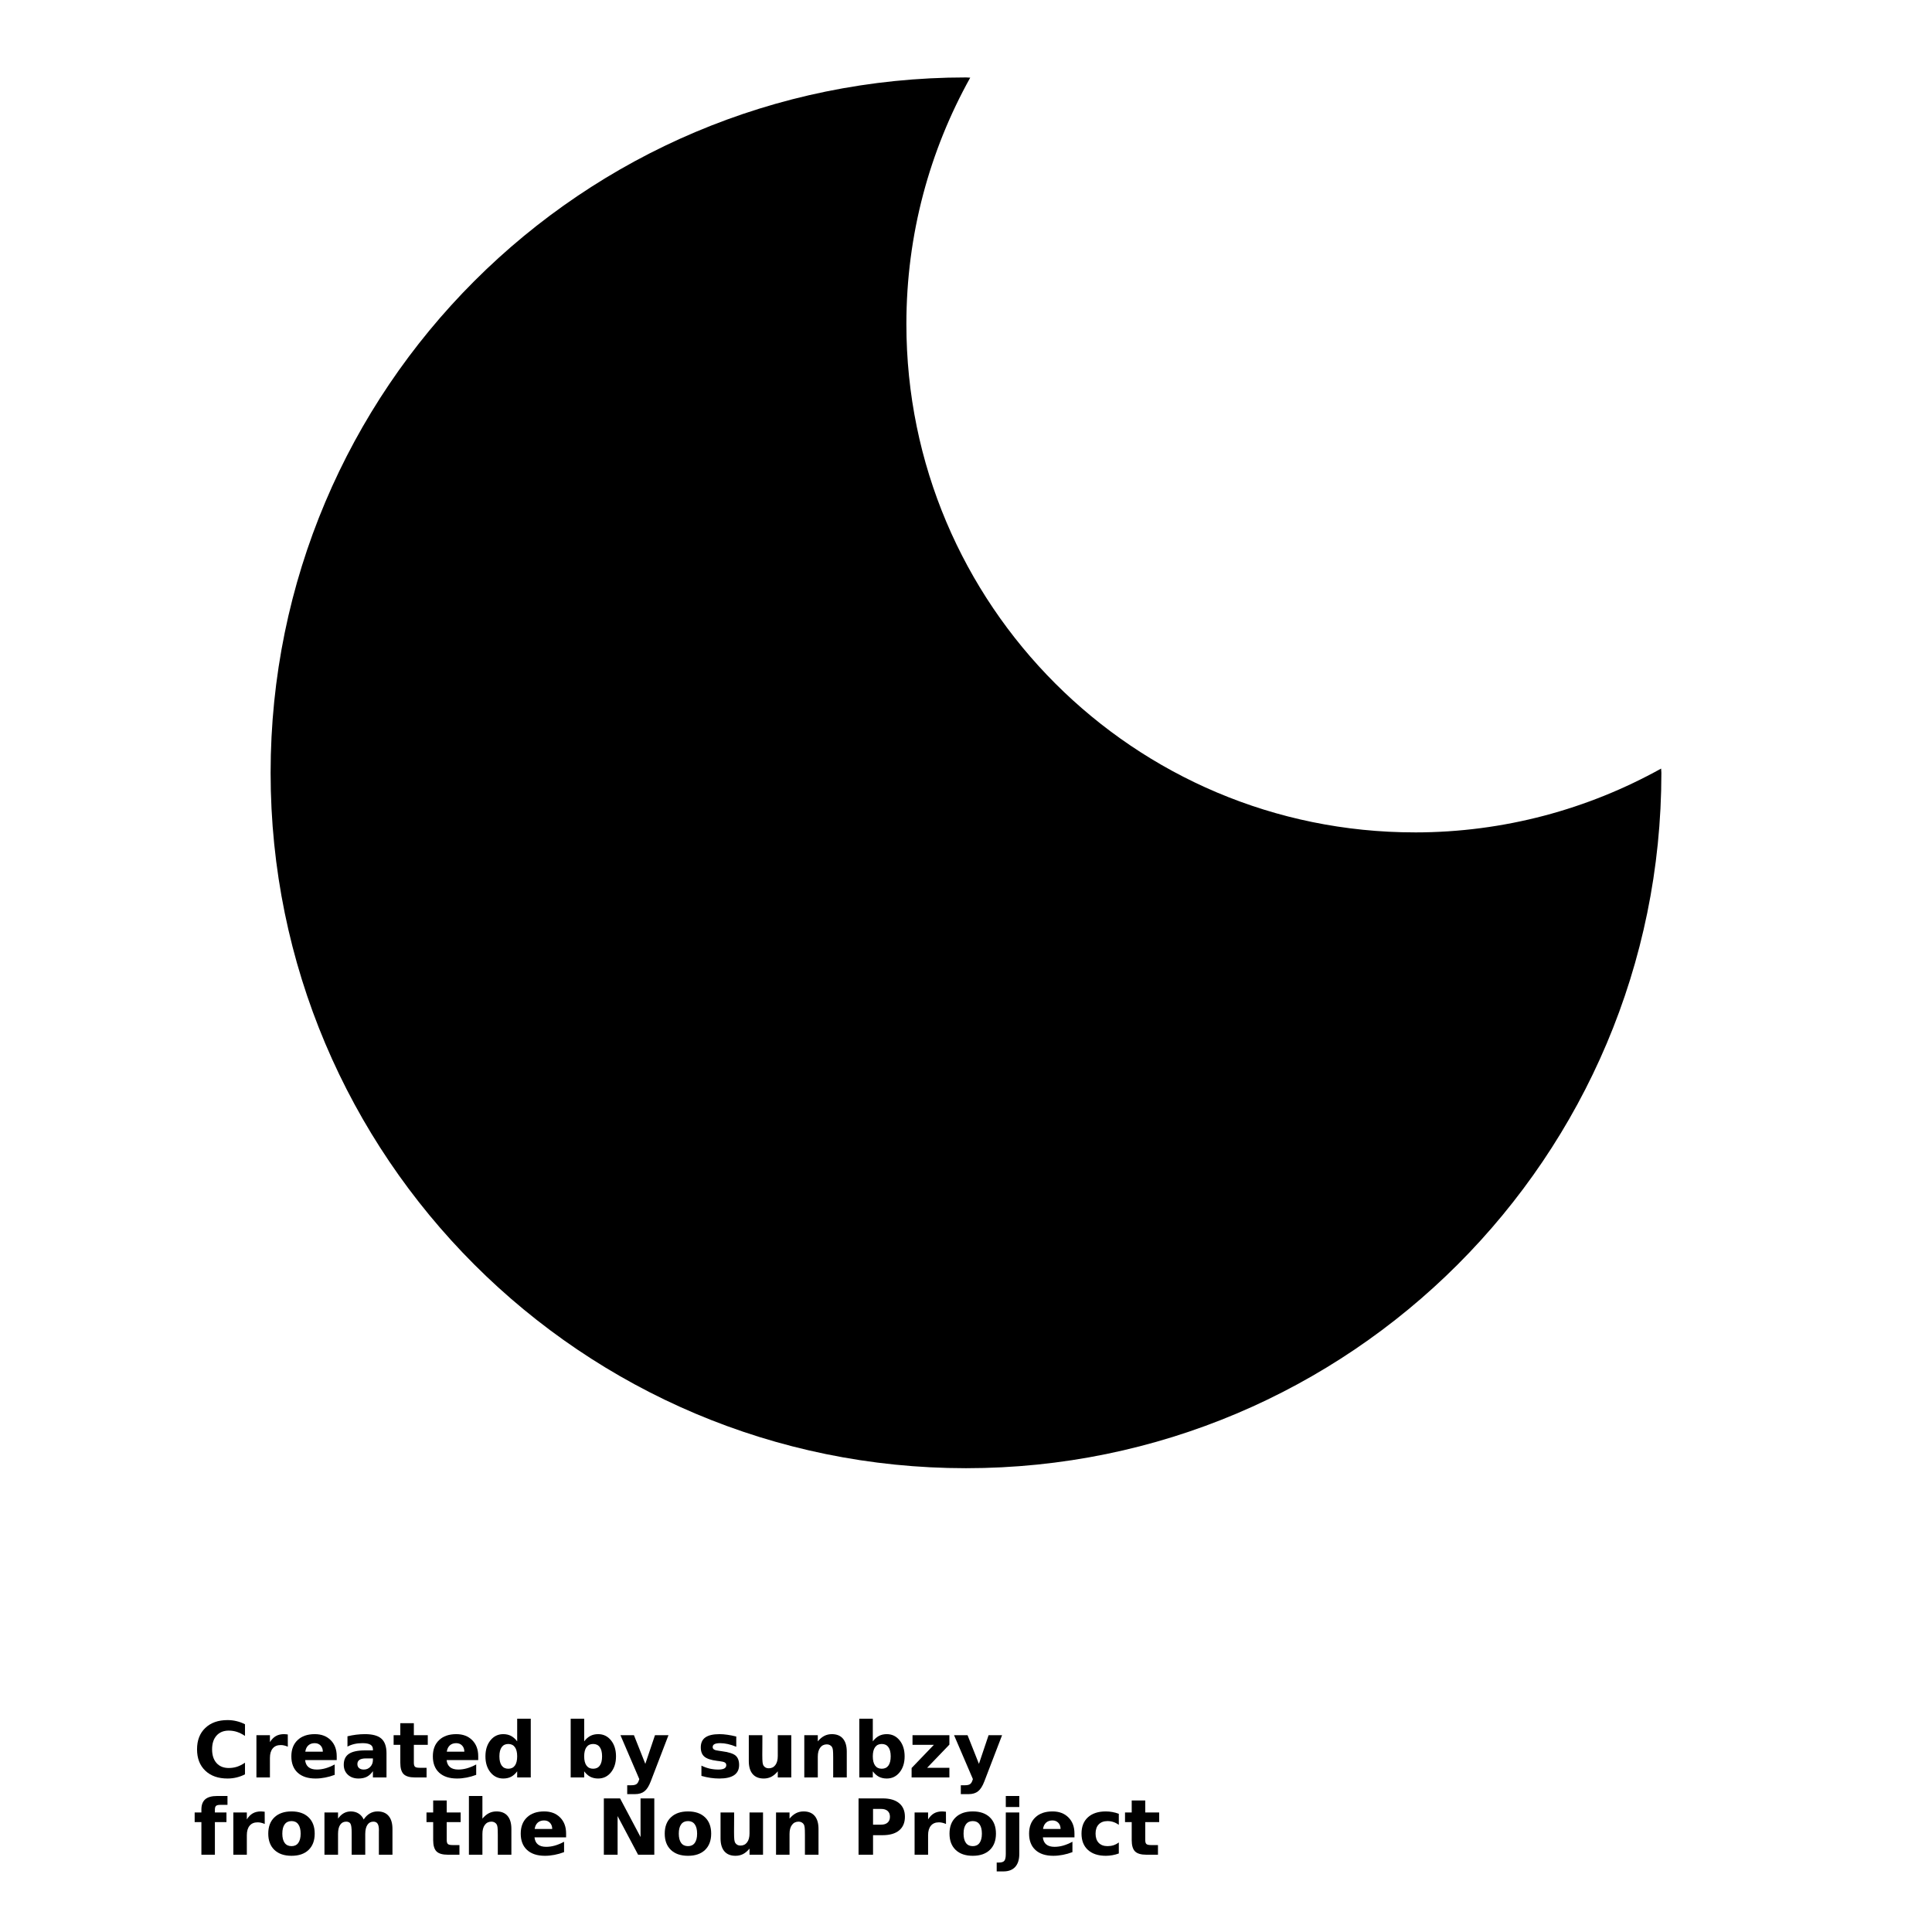
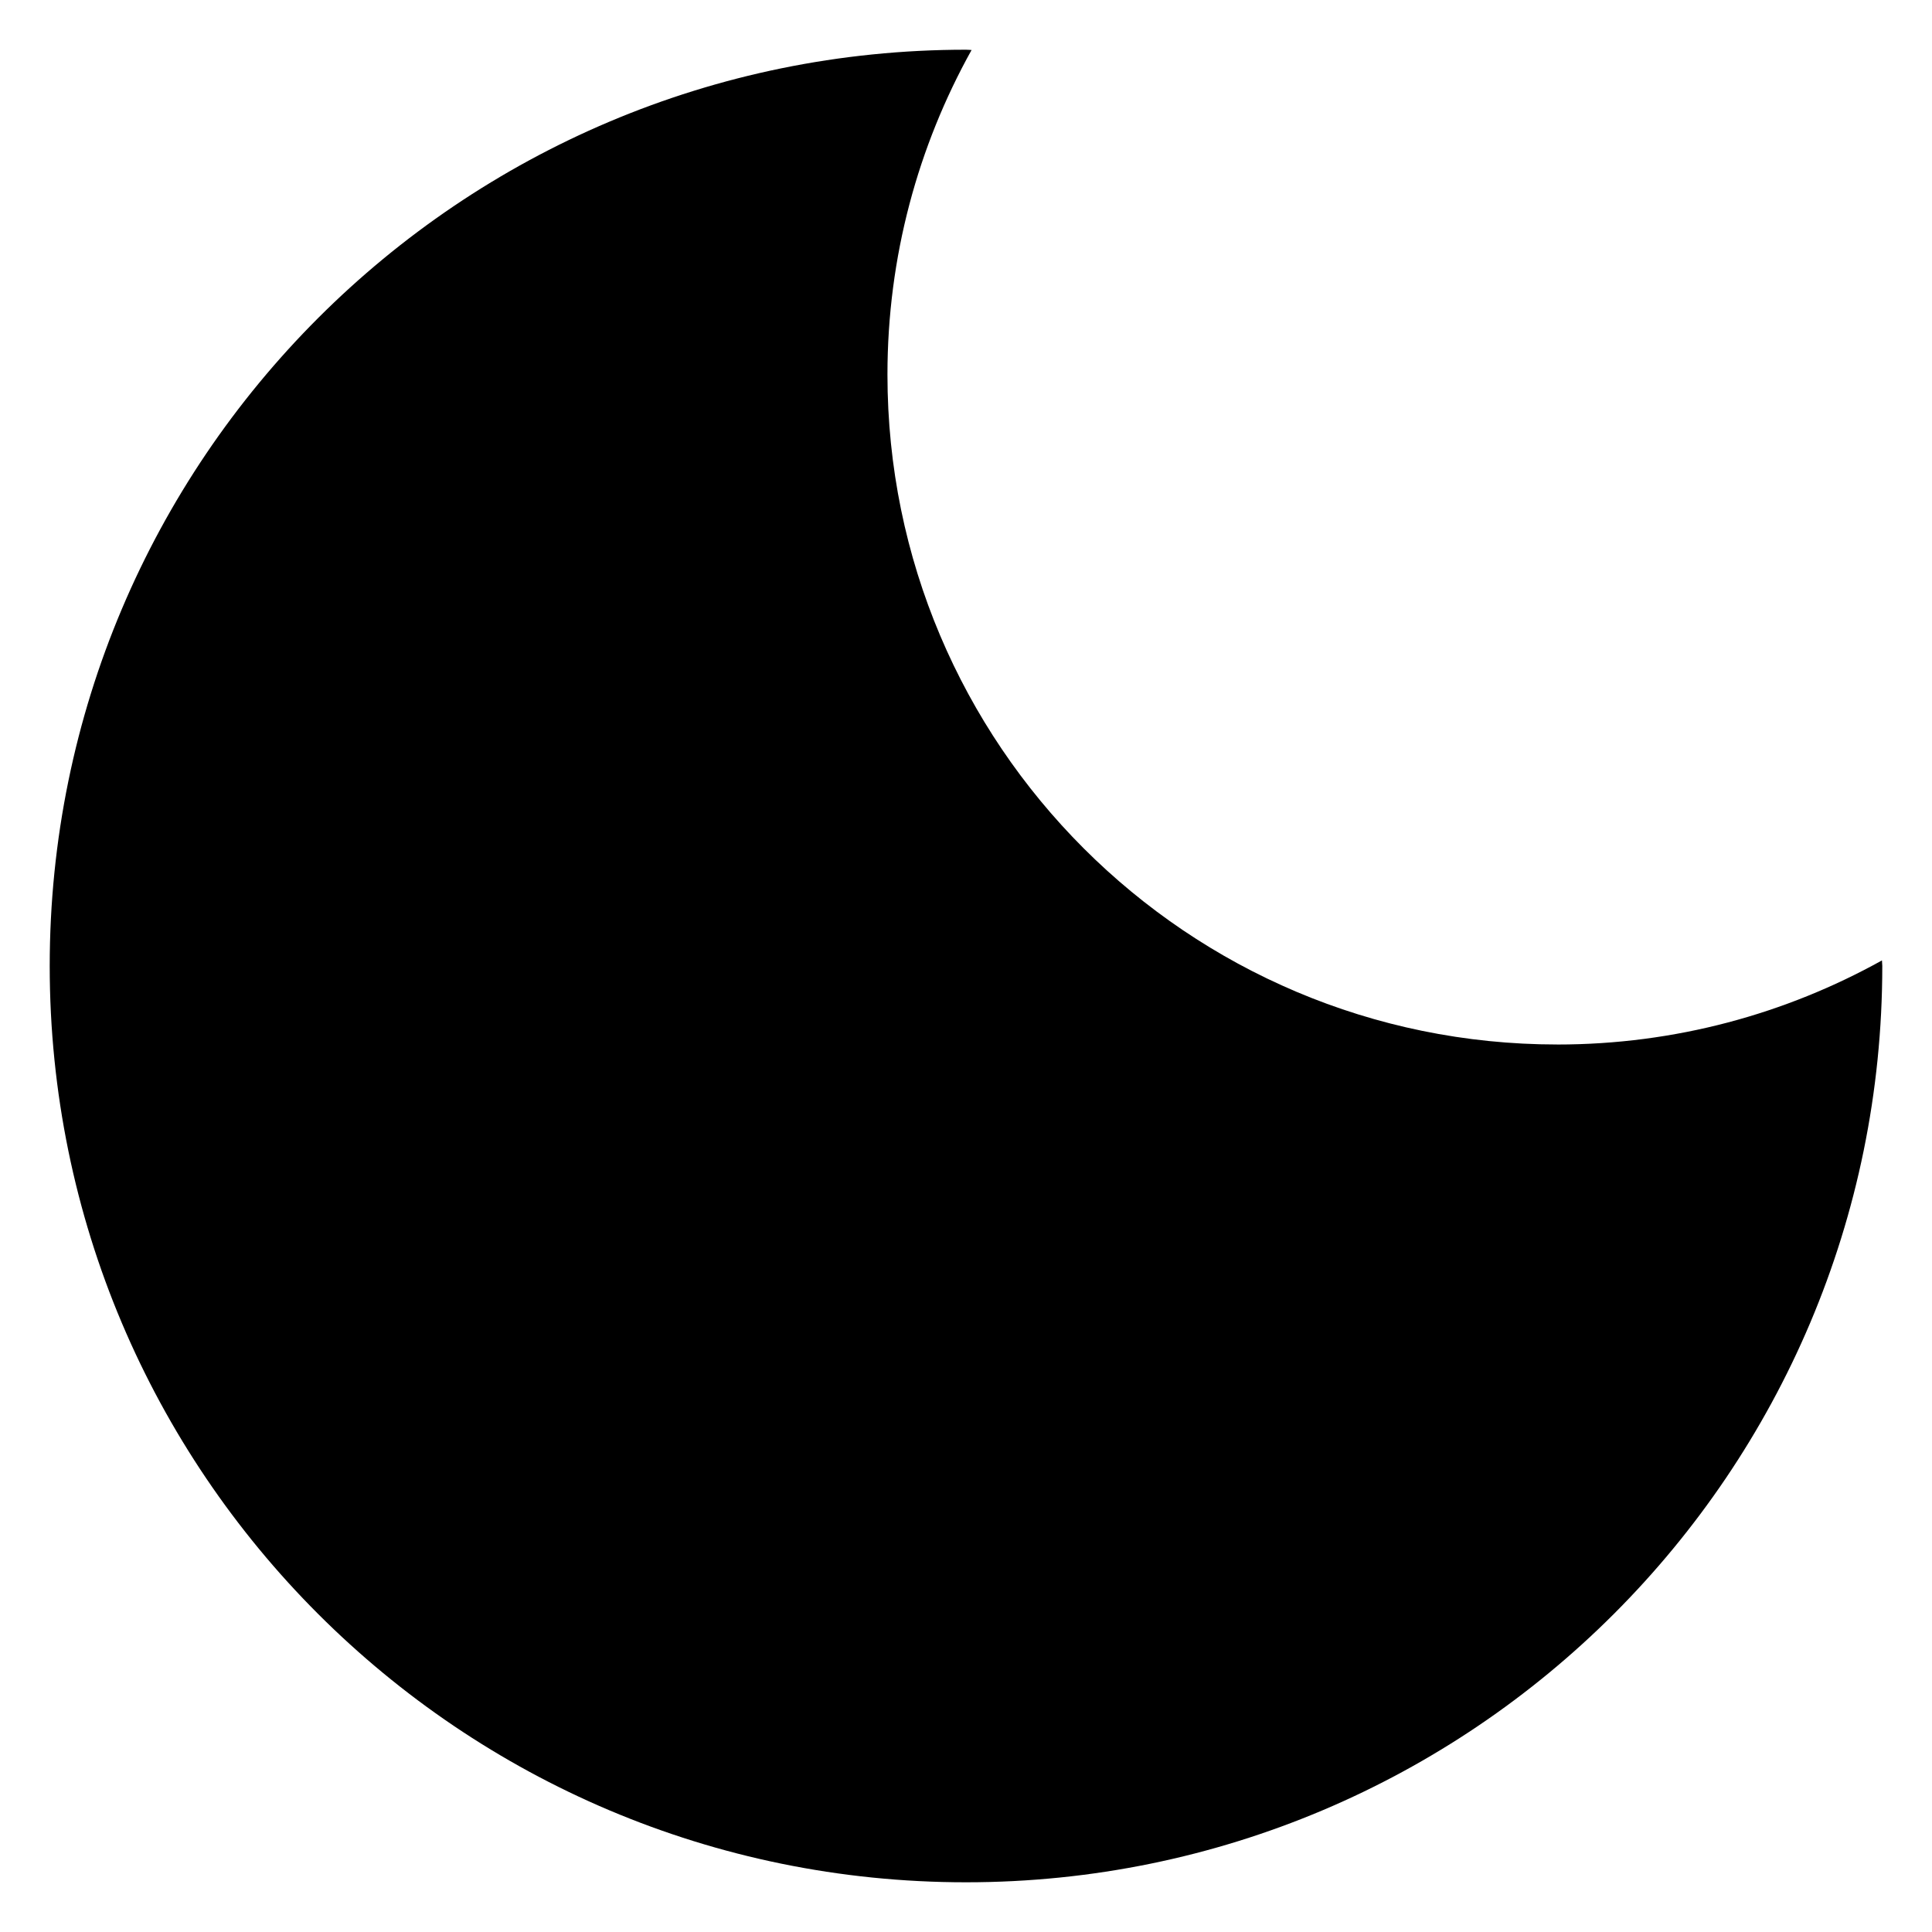
- <svg xmlns="http://www.w3.org/2000/svg" xmlns:xlink="http://www.w3.org/1999/xlink" width="700pt" height="700pt" version="1.1" viewBox="0 0 700 700">
-   <defs>
-     <symbol id="t" overflow="visible">
-       <path d="m18.766-1.125c-0.969 0.5-1.98 0.875-3.031 1.125-1.043 0.258-2.137 0.391-3.281 0.391-3.398 0-6.09-0.945-8.078-2.844-1.992-1.906-2.984-4.484-2.984-7.734 0-3.258 0.992-5.836 2.984-7.734 1.988-1.906 4.68-2.859 8.078-2.859 1.145 0 2.238 0.133 3.281 0.391 1.051 0.25 2.062 0.625 3.031 1.125v4.219c-0.98-0.656-1.945-1.141-2.891-1.453-0.949-0.312-1.949-0.469-3-0.469-1.875 0-3.352 0.605-4.422 1.812-1.074 1.199-1.609 2.856-1.609 4.969 0 2.106 0.535 3.762 1.609 4.969 1.07 1.199 2.547 1.797 4.422 1.797 1.051 0 2.051-0.148 3-0.453 0.945-0.312 1.91-0.801 2.891-1.469z" />
-     </symbol>
-     <symbol id="c" overflow="visible">
-       <path d="m13.734-11.141c-0.438-0.195-0.871-0.344-1.297-0.438-0.418-0.102-0.84-0.156-1.266-0.156-1.262 0-2.231 0.406-2.906 1.219-0.68 0.805-1.016 1.953-1.016 3.453v7.062h-4.891v-15.312h4.891v2.516c0.625-1 1.344-1.727 2.156-2.188 0.82-0.469 1.801-0.703 2.938-0.703 0.164 0 0.344 0.012 0.531 0.031 0.195 0.012 0.477 0.039 0.844 0.078z" />
-     </symbol>
-     <symbol id="a" overflow="visible">
-       <path d="m17.641-7.703v1.406h-11.453c0.125 1.148 0.539 2.008 1.25 2.578 0.707 0.574 1.703 0.859 2.984 0.859 1.031 0 2.082-0.148 3.156-0.453 1.082-0.312 2.191-0.773 3.328-1.391v3.766c-1.156 0.438-2.312 0.766-3.469 0.984-1.156 0.227-2.312 0.344-3.469 0.344-2.773 0-4.93-0.703-6.469-2.109-1.531-1.406-2.297-3.379-2.297-5.922 0-2.5 0.754-4.461 2.266-5.891 1.508-1.438 3.582-2.156 6.219-2.156 2.406 0 4.332 0.73 5.781 2.188 1.445 1.449 2.172 3.383 2.172 5.797zm-5.031-1.625c0-0.926-0.273-1.672-0.812-2.234-0.543-0.57-1.25-0.859-2.125-0.859-0.949 0-1.719 0.266-2.312 0.797s-0.965 1.297-1.109 2.297z" />
-     </symbol>
-     <symbol id="k" overflow="visible">
-       <path d="m9.219-6.891c-1.023 0-1.793 0.172-2.312 0.516-0.512 0.344-0.766 0.855-0.766 1.531 0 0.625 0.207 1.117 0.625 1.469 0.414 0.344 0.988 0.516 1.719 0.516 0.926 0 1.703-0.328 2.328-0.984 0.633-0.664 0.953-1.492 0.953-2.484v-0.562zm7.469-1.844v8.734h-4.922v-2.266c-0.656 0.93-1.398 1.605-2.219 2.031-0.824 0.414-1.824 0.625-3 0.625-1.586 0-2.871-0.457-3.859-1.375-0.992-0.926-1.484-2.129-1.484-3.609 0-1.789 0.613-3.102 1.844-3.938 1.238-0.844 3.18-1.266 5.828-1.266h2.891v-0.391c0-0.77-0.309-1.332-0.922-1.688-0.617-0.363-1.57-0.547-2.859-0.547-1.055 0-2.031 0.105-2.938 0.312-0.898 0.211-1.73 0.523-2.5 0.938v-3.734c1.039-0.25 2.086-0.441 3.141-0.578 1.062-0.133 2.125-0.203 3.188-0.203 2.758 0 4.75 0.547 5.969 1.641 1.227 1.086 1.844 2.856 1.844 5.312z" />
-     </symbol>
-     <symbol id="b" overflow="visible">
-       <path d="m7.703-19.656v4.344h5.047v3.5h-5.047v6.5c0 0.711 0.141 1.188 0.422 1.438s0.836 0.375 1.672 0.375h2.516v3.5h-4.188c-1.938 0-3.312-0.398-4.125-1.203-0.805-0.812-1.203-2.18-1.203-4.109v-6.5h-2.422v-3.5h2.422v-4.344z" />
-     </symbol>
-     <symbol id="j" overflow="visible">
-       <path d="m12.766-13.078v-8.203h4.922v21.281h-4.922v-2.219c-0.668 0.906-1.406 1.57-2.219 1.984s-1.758 0.625-2.828 0.625c-1.887 0-3.434-0.75-4.641-2.25-1.211-1.5-1.812-3.426-1.812-5.781 0-2.363 0.602-4.297 1.812-5.797 1.207-1.5 2.754-2.25 4.641-2.25 1.062 0 2 0.215 2.812 0.641 0.82 0.43 1.566 1.086 2.234 1.969zm-3.219 9.922c1.039 0 1.836-0.379 2.391-1.141 0.551-0.77 0.828-1.883 0.828-3.344 0-1.457-0.277-2.566-0.828-3.328-0.555-0.77-1.352-1.156-2.391-1.156-1.043 0-1.84 0.387-2.391 1.156-0.555 0.762-0.828 1.871-0.828 3.328 0 1.461 0.273 2.574 0.828 3.344 0.551 0.762 1.348 1.141 2.391 1.141z" />
-     </symbol>
-     <symbol id="f" overflow="visible">
-       <path d="m10.5-3.156c1.051 0 1.852-0.379 2.406-1.141 0.551-0.77 0.828-1.883 0.828-3.344 0-1.457-0.277-2.566-0.828-3.328-0.555-0.77-1.355-1.156-2.406-1.156-1.055 0-1.859 0.387-2.422 1.156-0.555 0.773-0.828 1.883-0.828 3.328 0 1.449 0.273 2.559 0.828 3.328 0.562 0.773 1.367 1.156 2.422 1.156zm-3.25-9.922c0.676-0.883 1.422-1.539 2.234-1.969 0.82-0.426 1.766-0.641 2.828-0.641 1.895 0 3.445 0.75 4.656 2.25 1.207 1.5 1.812 3.434 1.812 5.797 0 2.356-0.605 4.281-1.812 5.781-1.211 1.5-2.762 2.25-4.656 2.25-1.062 0-2.008-0.211-2.828-0.625-0.812-0.426-1.559-1.086-2.234-1.984v2.219h-4.891v-21.281h4.891z" />
-     </symbol>
-     <symbol id="e" overflow="visible">
-       <path d="m0.344-15.312h4.891l4.125 10.391 3.5-10.391h4.891l-6.438 16.766c-0.648 1.695-1.402 2.883-2.266 3.562-0.867 0.688-2 1.031-3.406 1.031h-2.844v-3.219h1.531c0.832 0 1.438-0.137 1.812-0.406 0.383-0.262 0.68-0.73 0.891-1.406l0.141-0.422z" />
-     </symbol>
-     <symbol id="i" overflow="visible">
-       <path d="m14.312-14.828v3.719c-1.043-0.438-2.055-0.766-3.031-0.984-0.98-0.219-1.902-0.328-2.766-0.328-0.93 0-1.621 0.117-2.078 0.344-0.449 0.23-0.672 0.59-0.672 1.078 0 0.387 0.172 0.684 0.516 0.891 0.344 0.211 0.957 0.367 1.844 0.469l0.859 0.125c2.508 0.324 4.195 0.852 5.062 1.578 0.863 0.73 1.297 1.871 1.297 3.422 0 1.637-0.605 2.867-1.812 3.688-1.199 0.812-2.992 1.219-5.375 1.219-1.023 0-2.074-0.078-3.156-0.234-1.074-0.156-2.18-0.395-3.312-0.719v-3.719c0.969 0.48 1.961 0.84 2.984 1.078 1.031 0.23 2.078 0.344 3.141 0.344 0.957 0 1.676-0.129 2.156-0.391 0.477-0.27 0.719-0.664 0.719-1.188 0-0.438-0.168-0.758-0.5-0.969-0.336-0.219-0.996-0.383-1.984-0.5l-0.859-0.109c-2.18-0.27-3.703-0.773-4.578-1.516-0.875-0.738-1.312-1.859-1.312-3.359 0-1.625 0.551-2.828 1.656-3.609 1.113-0.789 2.82-1.188 5.125-1.188 0.895 0 1.836 0.074 2.828 0.219 1 0.137 2.082 0.352 3.25 0.641z" />
-     </symbol>
-     <symbol id="h" overflow="visible">
-       <path d="m2.188-5.969v-9.344h4.922v1.531c0 0.836-0.008 1.875-0.016 3.125-0.012 1.25-0.016 2.086-0.016 2.5 0 1.242 0.031 2.133 0.094 2.672 0.07 0.543 0.18 0.934 0.328 1.172 0.207 0.324 0.473 0.574 0.797 0.75 0.32 0.168 0.691 0.25 1.109 0.25 1.02 0 1.82-0.391 2.406-1.172 0.582-0.781 0.875-1.867 0.875-3.266v-7.562h4.891v15.312h-4.891v-2.219c-0.742 0.898-1.523 1.559-2.344 1.984-0.824 0.414-1.734 0.625-2.734 0.625-1.762 0-3.106-0.539-4.031-1.625-0.93-1.082-1.391-2.66-1.391-4.734z" />
-     </symbol>
-     <symbol id="g" overflow="visible">
-       <path d="m17.75-9.328v9.328h-4.922v-7.141c0-1.32-0.031-2.234-0.094-2.734s-0.168-0.867-0.312-1.109c-0.188-0.312-0.449-0.555-0.781-0.734-0.324-0.176-0.695-0.266-1.109-0.266-1.023 0-1.824 0.398-2.406 1.188-0.586 0.781-0.875 1.871-0.875 3.266v7.531h-4.891v-15.312h4.891v2.234c0.738-0.883 1.52-1.539 2.344-1.969 0.832-0.426 1.75-0.641 2.75-0.641 1.77 0 3.113 0.547 4.031 1.641 0.914 1.086 1.375 2.656 1.375 4.719z" />
-     </symbol>
-     <symbol id="s" overflow="visible">
-       <path d="m1.594-15.312h13.359v3.422l-8.062 8.391h8.062v3.5h-13.688v-3.422l8.062-8.391h-7.734z" />
-     </symbol>
-     <symbol id="r" overflow="visible">
-       <path d="m12.422-21.281v3.219h-2.703c-0.688 0-1.172 0.125-1.453 0.375-0.273 0.25-0.406 0.688-0.406 1.312v1.062h4.188v3.5h-4.188v11.812h-4.891v-11.812h-2.438v-3.5h2.438v-1.062c0-1.664 0.461-2.898 1.391-3.703 0.926-0.801 2.367-1.203 4.328-1.203z" />
-     </symbol>
-     <symbol id="d" overflow="visible">
-       <path d="m9.641-12.188c-1.086 0-1.914 0.391-2.484 1.172-0.574 0.781-0.859 1.906-0.859 3.375s0.285 2.594 0.859 3.375c0.57 0.773 1.398 1.156 2.484 1.156 1.062 0 1.875-0.383 2.438-1.156 0.57-0.781 0.859-1.906 0.859-3.375s-0.289-2.594-0.859-3.375c-0.562-0.781-1.375-1.172-2.438-1.172zm0-3.5c2.633 0 4.691 0.715 6.172 2.141 1.477 1.418 2.219 3.387 2.219 5.906 0 2.512-0.742 4.481-2.219 5.906-1.48 1.418-3.539 2.125-6.172 2.125-2.648 0-4.715-0.707-6.203-2.125-1.492-1.426-2.234-3.394-2.234-5.906 0-2.519 0.742-4.488 2.234-5.906 1.488-1.426 3.555-2.141 6.203-2.141z" />
-     </symbol>
-     <symbol id="q" overflow="visible">
-       <path d="m16.547-12.766c0.613-0.945 1.348-1.672 2.203-2.172 0.852-0.5 1.789-0.75 2.812-0.75 1.758 0 3.098 0.547 4.016 1.641 0.926 1.086 1.391 2.656 1.391 4.719v9.328h-4.922v-7.984-0.359c0.008-0.133 0.016-0.32 0.016-0.562 0-1.082-0.164-1.863-0.484-2.344-0.312-0.488-0.824-0.734-1.531-0.734-0.93 0-1.648 0.387-2.156 1.156-0.512 0.762-0.773 1.867-0.781 3.312v7.516h-4.922v-7.984c0-1.695-0.148-2.785-0.438-3.266-0.293-0.488-0.812-0.734-1.562-0.734-0.938 0-1.664 0.387-2.172 1.156-0.512 0.762-0.766 1.859-0.766 3.297v7.531h-4.922v-15.312h4.922v2.234c0.602-0.863 1.289-1.516 2.062-1.953 0.781-0.438 1.641-0.656 2.578-0.656 1.062 0 2 0.258 2.812 0.766 0.812 0.512 1.426 1.23 1.844 2.156z" />
-     </symbol>
-     <symbol id="p" overflow="visible">
-       <path d="m17.75-9.328v9.328h-4.922v-7.109c0-1.344-0.031-2.266-0.094-2.766s-0.168-0.867-0.312-1.109c-0.188-0.312-0.449-0.555-0.781-0.734-0.324-0.176-0.695-0.266-1.109-0.266-1.023 0-1.824 0.398-2.406 1.188-0.586 0.781-0.875 1.871-0.875 3.266v7.531h-4.891v-21.281h4.891v8.203c0.738-0.883 1.52-1.539 2.344-1.969 0.832-0.426 1.75-0.641 2.75-0.641 1.77 0 3.113 0.547 4.031 1.641 0.914 1.086 1.375 2.656 1.375 4.719z" />
-     </symbol>
-     <symbol id="o" overflow="visible">
-       <path d="m2.578-20.406h5.875l7.422 14v-14h4.984v20.406h-5.875l-7.422-14v14h-4.984z" />
-     </symbol>
-     <symbol id="n" overflow="visible">
-       <path d="m2.578-20.406h8.734c2.594 0 4.582 0.578 5.969 1.734 1.395 1.148 2.094 2.789 2.094 4.922 0 2.137-0.699 3.781-2.094 4.938-1.387 1.156-3.375 1.734-5.969 1.734h-3.484v7.078h-5.25zm5.25 3.812v5.703h2.922c1.02 0 1.805-0.25 2.359-0.75 0.562-0.5 0.844-1.203 0.844-2.109 0-0.914-0.281-1.617-0.844-2.109-0.555-0.488-1.34-0.734-2.359-0.734z" />
-     </symbol>
-     <symbol id="m" overflow="visible">
-       <path d="m2.359-15.312h4.891v15.031c0 2.051-0.496 3.617-1.484 4.703-0.98 1.082-2.406 1.625-4.281 1.625h-2.422v-3.219h0.859c0.926 0 1.562-0.211 1.906-0.625 0.352-0.418 0.531-1.246 0.531-2.484zm0-5.969h4.891v4h-4.891z" />
-     </symbol>
-     <symbol id="l" overflow="visible">
-       <path d="m14.719-14.828v3.984c-0.656-0.457-1.324-0.797-2-1.016-0.668-0.219-1.359-0.328-2.078-0.328-1.367 0-2.434 0.402-3.203 1.203-0.762 0.793-1.141 1.906-1.141 3.344 0 1.43 0.379 2.543 1.141 3.344 0.77 0.793 1.836 1.188 3.203 1.188 0.758 0 1.484-0.109 2.172-0.328 0.688-0.227 1.32-0.566 1.906-1.016v4c-0.762 0.281-1.539 0.488-2.328 0.625-0.781 0.145-1.574 0.219-2.375 0.219-2.762 0-4.922-0.707-6.484-2.125-1.555-1.414-2.328-3.383-2.328-5.906 0-2.531 0.773-4.504 2.328-5.922 1.562-1.414 3.723-2.125 6.484-2.125 0.801 0 1.594 0.074 2.375 0.219 0.781 0.137 1.555 0.352 2.328 0.641z" />
-     </symbol>
-   </defs>
-   <g>
-     <path d="m512.6 301.59c-101.73 0-184.2-82.453-184.2-184.19 0-32.426 8.418-62.828 23.133-89.266-0.531-0.012-1.035-0.078-1.535-0.078-139.15 0-251.95 112.79-251.95 251.95s112.8 251.95 251.95 251.95c139.12 0 251.95-112.79 251.95-251.95 0-0.531-0.09-1.035-0.09-1.535-26.465 14.695-56.875 23.125-89.258 23.125z" />
-     <use x="70" y="644" xlink:href="#t" />
-     <use x="90.551" y="644" xlink:href="#c" />
-     <use x="104.359" y="644" xlink:href="#a" />
-     <use x="123.348" y="644" xlink:href="#k" />
-     <use x="142.242" y="644" xlink:href="#b" />
-     <use x="155.629" y="644" xlink:href="#a" />
-     <use x="174.617" y="644" xlink:href="#j" />
-     <use x="204.41" y="644" xlink:href="#f" />
-     <use x="224.453" y="644" xlink:href="#e" />
-     <use x="252.453" y="644" xlink:href="#i" />
-     <use x="269.117" y="644" xlink:href="#h" />
-     <use x="289.051" y="644" xlink:href="#g" />
-     <use x="308.984" y="644" xlink:href="#f" />
-     <use x="329.027" y="644" xlink:href="#s" />
-     <use x="345.324" y="644" xlink:href="#e" />
-     <use x="70" y="672" xlink:href="#r" />
-     <use x="82.184" y="672" xlink:href="#c" />
-     <use x="95.992" y="672" xlink:href="#d" />
-     <use x="115.227" y="672" xlink:href="#q" />
-     <use x="154.152" y="672" xlink:href="#b" />
-     <use x="167.535" y="672" xlink:href="#p" />
-     <use x="187.469" y="672" xlink:href="#a" />
-     <use x="216.207" y="672" xlink:href="#o" />
-     <use x="239.641" y="672" xlink:href="#d" />
-     <use x="258.879" y="672" xlink:href="#h" />
-     <use x="278.812" y="672" xlink:href="#g" />
-     <use x="308.492" y="672" xlink:href="#n" />
-     <use x="329.016" y="672" xlink:href="#c" />
-     <use x="342.82" y="672" xlink:href="#d" />
-     <use x="362.059" y="672" xlink:href="#m" />
-     <use x="371.656" y="672" xlink:href="#a" />
-     <use x="390.648" y="672" xlink:href="#l" />
-     <use x="407.242" y="672" xlink:href="#b" />
-   </g>
+ <svg xmlns="http://www.w3.org/2000/svg" width="700" height="700" viewBox="0 0 700 700" fill="none">
+   <path d="M564.257 378.441C430.21 378.441 321.541 269.794 321.541 135.738C321.541 93.011 332.633 52.951 352.023 18.115C351.323 18.099 350.659 18.012 350 18.012C166.646 18.012 18.012 166.632 18.012 350C18.012 533.367 166.646 681.988 350 681.988C533.315 681.988 681.988 533.367 681.988 350C681.988 349.3 681.87 348.636 681.87 347.977C646.997 367.34 606.927 378.448 564.257 378.448V378.441Z" fill="black" />
</svg>
